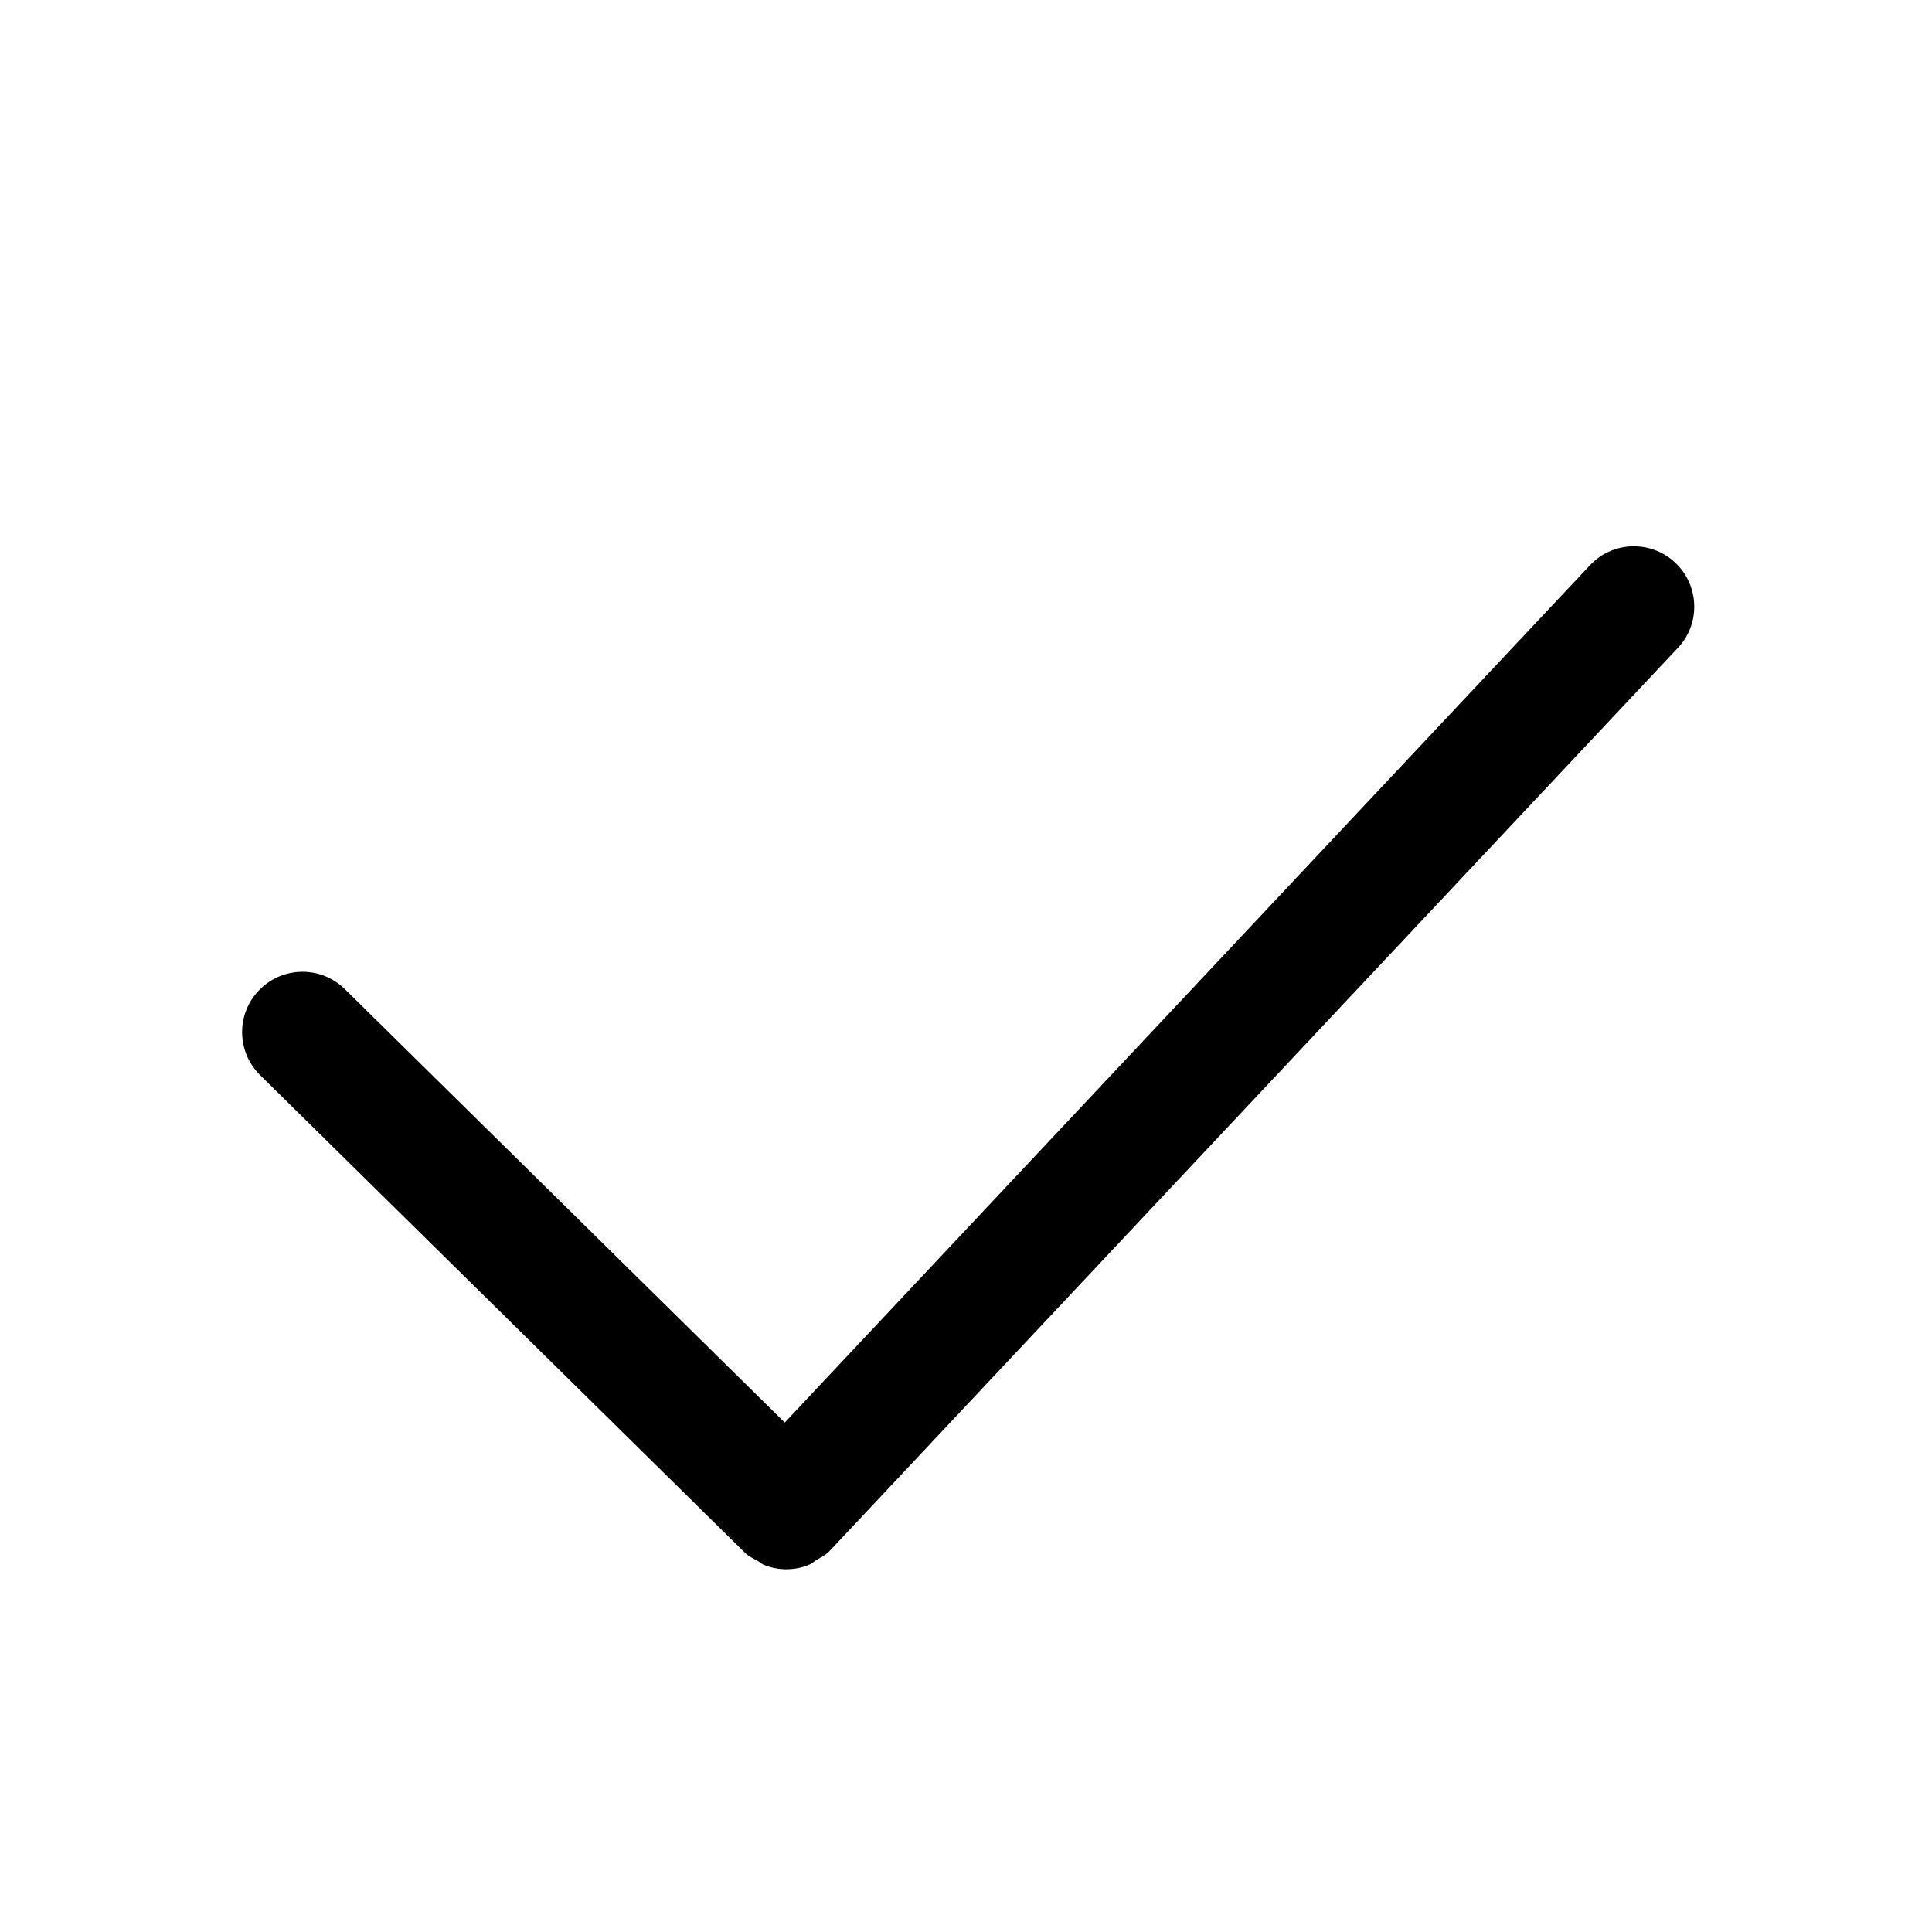
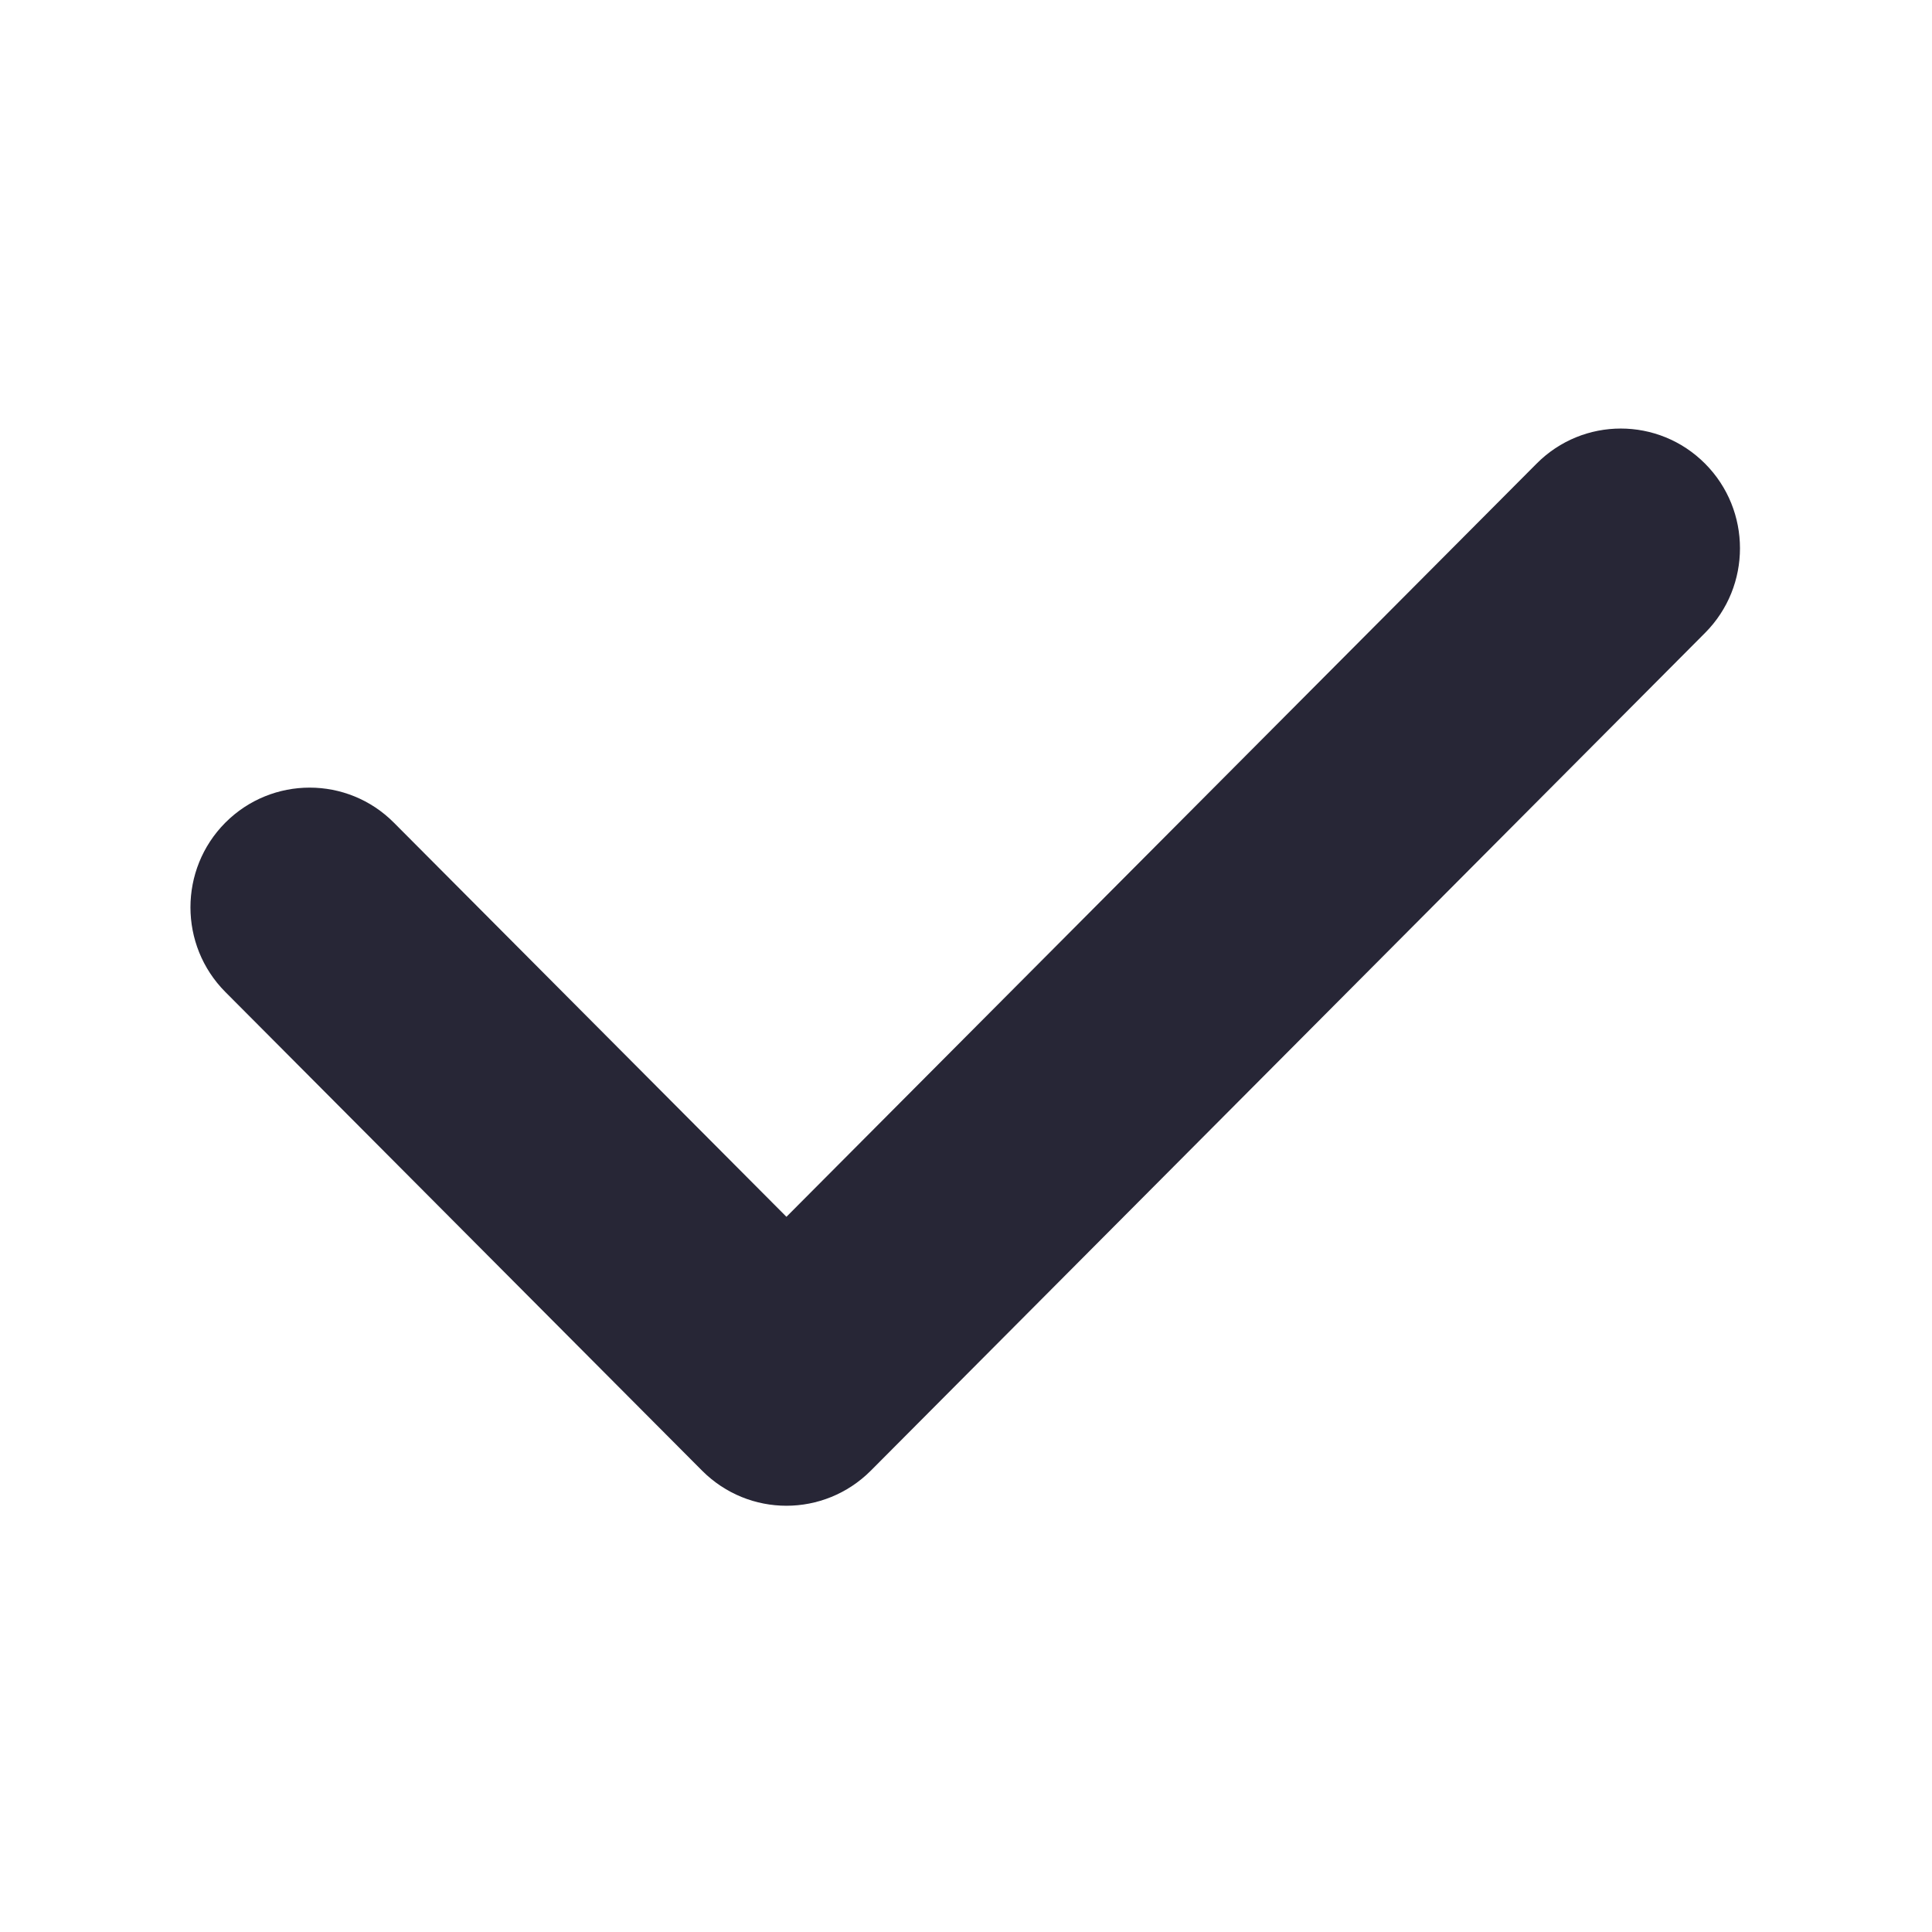
- <svg xmlns="http://www.w3.org/2000/svg" t="1761210350824" class="icon" viewBox="0 0 1024 1024" version="1.1" p-id="28127" width="200" height="200">
-   <path d="M887.904 298.208c-12.864-12.064-33.152-11.488-45.216 1.408L415.936 753.984l-233.12-229.696C170.208 511.872 149.952 512 137.536 524.608c-12.416 12.576-12.256 32.864 0.352 45.248l256.48 252.672c0.096 0.096 0.224 0.128 0.32 0.224 0.096 0.096 0.128 0.224 0.224 0.32 2.016 1.92 4.448 3.008 6.784 4.288 1.152 0.672 2.144 1.664 3.36 2.144 3.776 1.472 7.776 2.24 11.744 2.24 4.192 0 8.384-0.832 12.288-2.496 1.312-0.544 2.336-1.664 3.552-2.368 2.4-1.408 4.896-2.592 6.944-4.672 0.096-0.096 0.128-0.256 0.224-0.352 0.064-0.096 0.192-0.128 0.288-0.224l449.184-478.208C901.44 330.592 900.768 310.336 887.904 298.208z" p-id="28128" />
+ <svg xmlns="http://www.w3.org/2000/svg" t="1755573972216" fill="currentColor" viewBox="0 0 1024 1024" version="1.1" p-id="5869" width="200" height="200">
+   <path d="M416.832 798.08C400.64 798.08 384.512 791.872 372.16 779.52L119.424 525.76C94.784 500.992 94.784 460.8 119.424 436.032 144.128 411.264 184.128 411.264 208.768 436.032L416.832 644.928 814.4 245.76C839.04 220.928 879.04 220.928 903.744 245.76 928.384 270.528 928.384 310.656 903.744 335.424L461.504 779.52C449.152 791.872 432.96 798.08 416.832 798.08Z" fill="#272636" p-id="5870" />
</svg>
